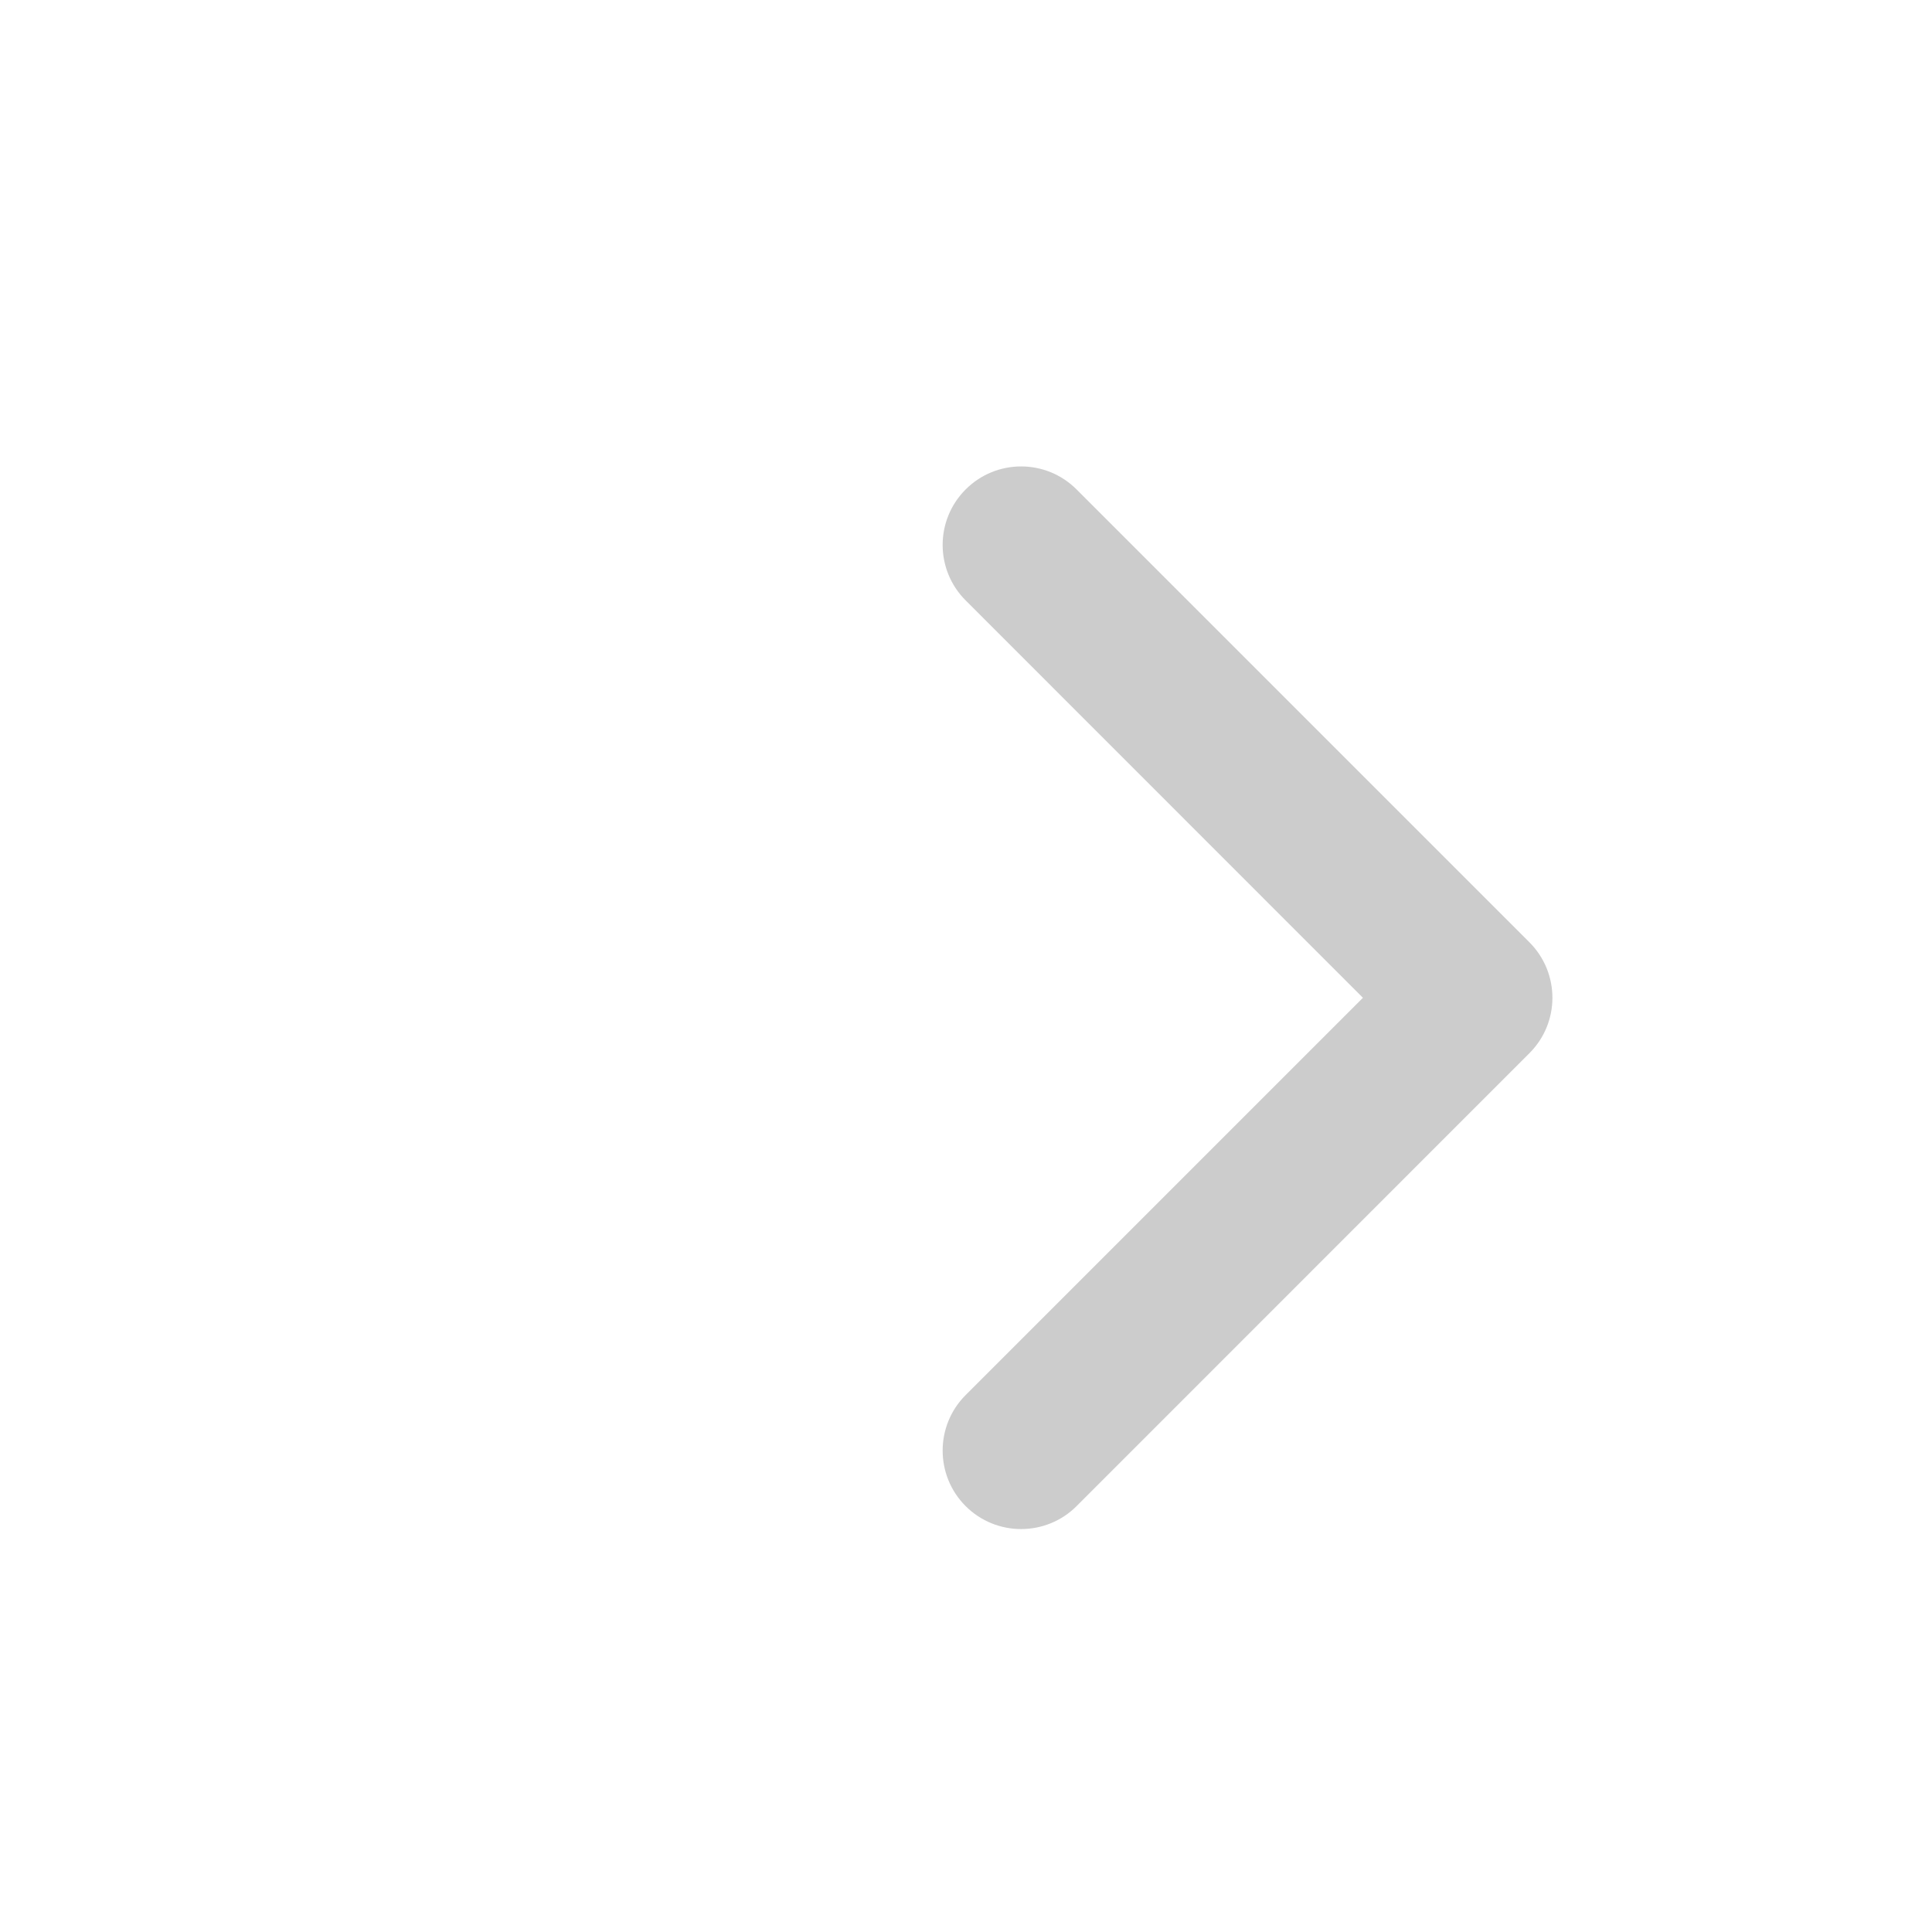
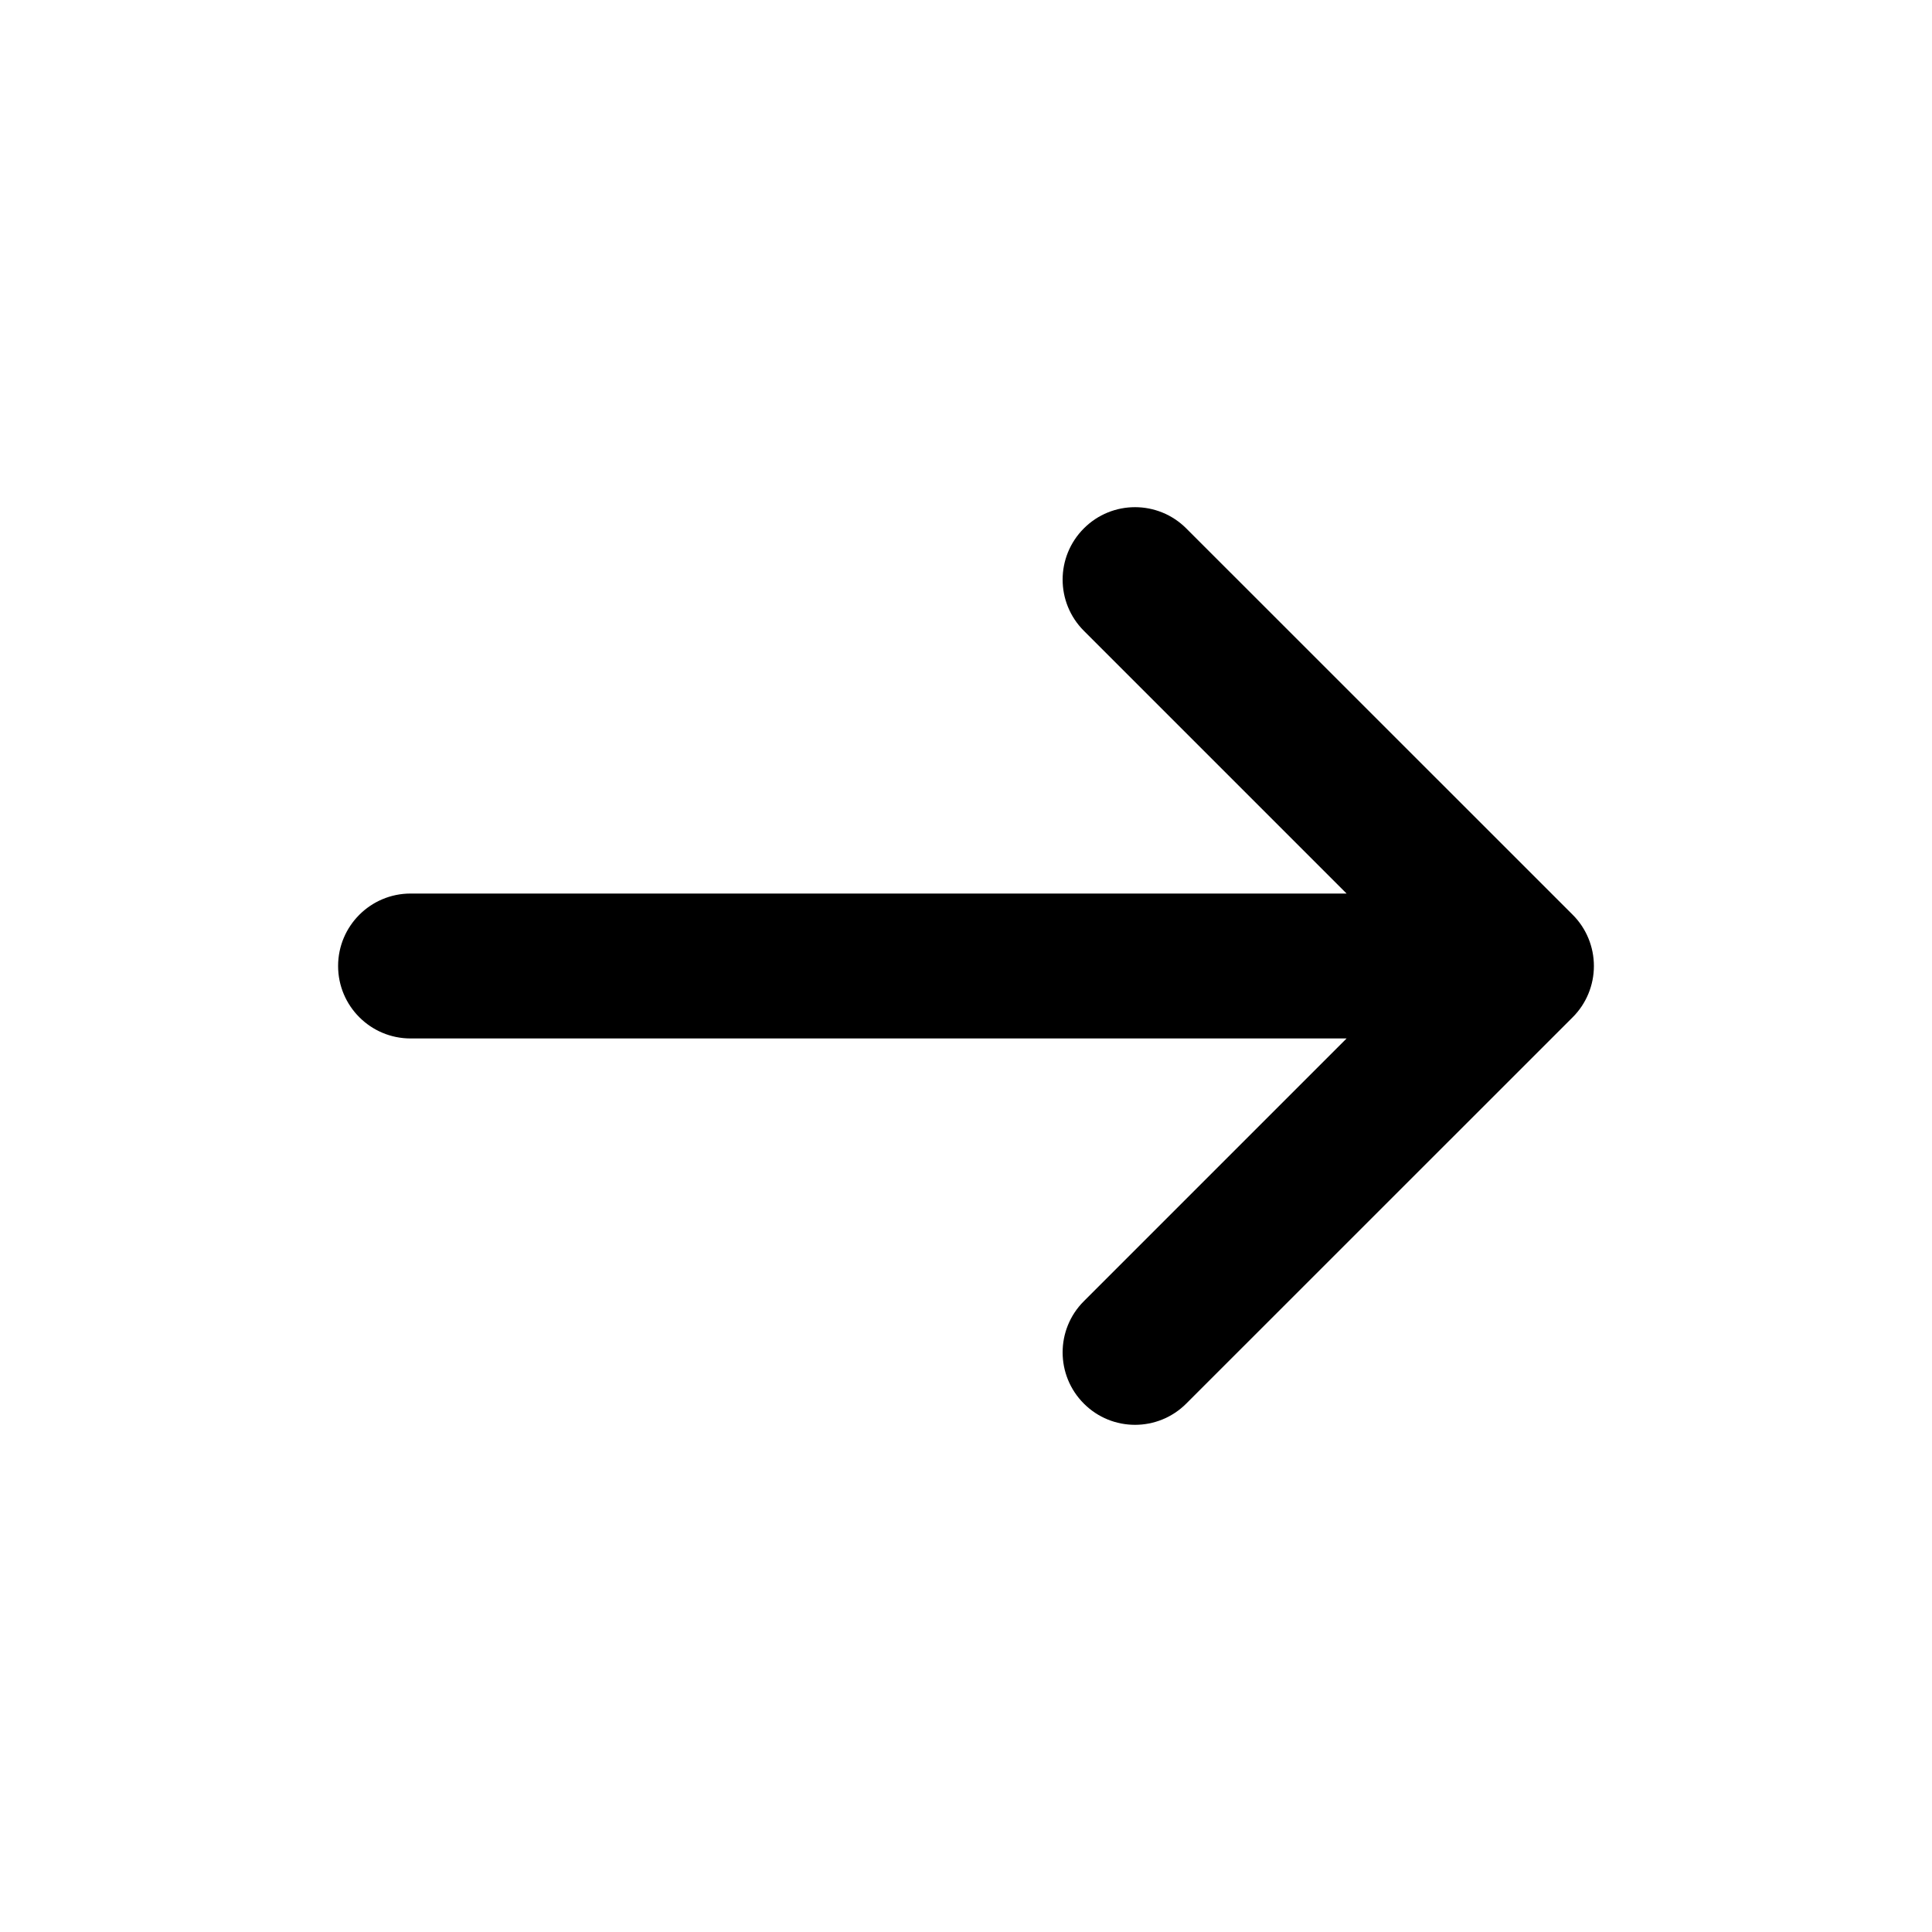
<svg xmlns="http://www.w3.org/2000/svg" width="20" height="20" viewBox="0 0 20 20" fill="none">
-   <g opacity="0.2">
-     <path fill-rule="evenodd" clip-rule="evenodd" d="M9.996 5.067C9.679 5.384 9.679 5.898 9.996 6.215L14.109 10.329L9.996 14.442C9.679 14.759 9.679 15.274 9.996 15.591C10.313 15.908 10.828 15.908 11.145 15.591L15.832 10.903C16.15 10.586 16.15 10.072 15.832 9.754L11.145 5.067C10.828 4.749 10.313 4.749 9.996 5.067Z" fill="#000000" />
-   </g>
+   <path fill-rule="evenodd" clip-rule="evenodd" d="M3.5 10C3.5 9.586 3.836 9.25 4.25 9.25L13.94 9.25L11.22 6.53C10.927 6.237 10.927 5.763 11.22 5.47C11.512 5.177 11.987 5.177 12.28 5.47L16.281 9.47C16.421 9.61 16.5 9.801 16.5 10C16.5 10.199 16.421 10.39 16.281 10.53L12.28 14.53C11.987 14.823 11.512 14.823 11.22 14.53C10.927 14.237 10.927 13.762 11.22 13.47L13.94 10.75L4.25 10.75C3.836 10.75 3.5 10.414 3.5 10Z" fill="#000000" />
</svg>
